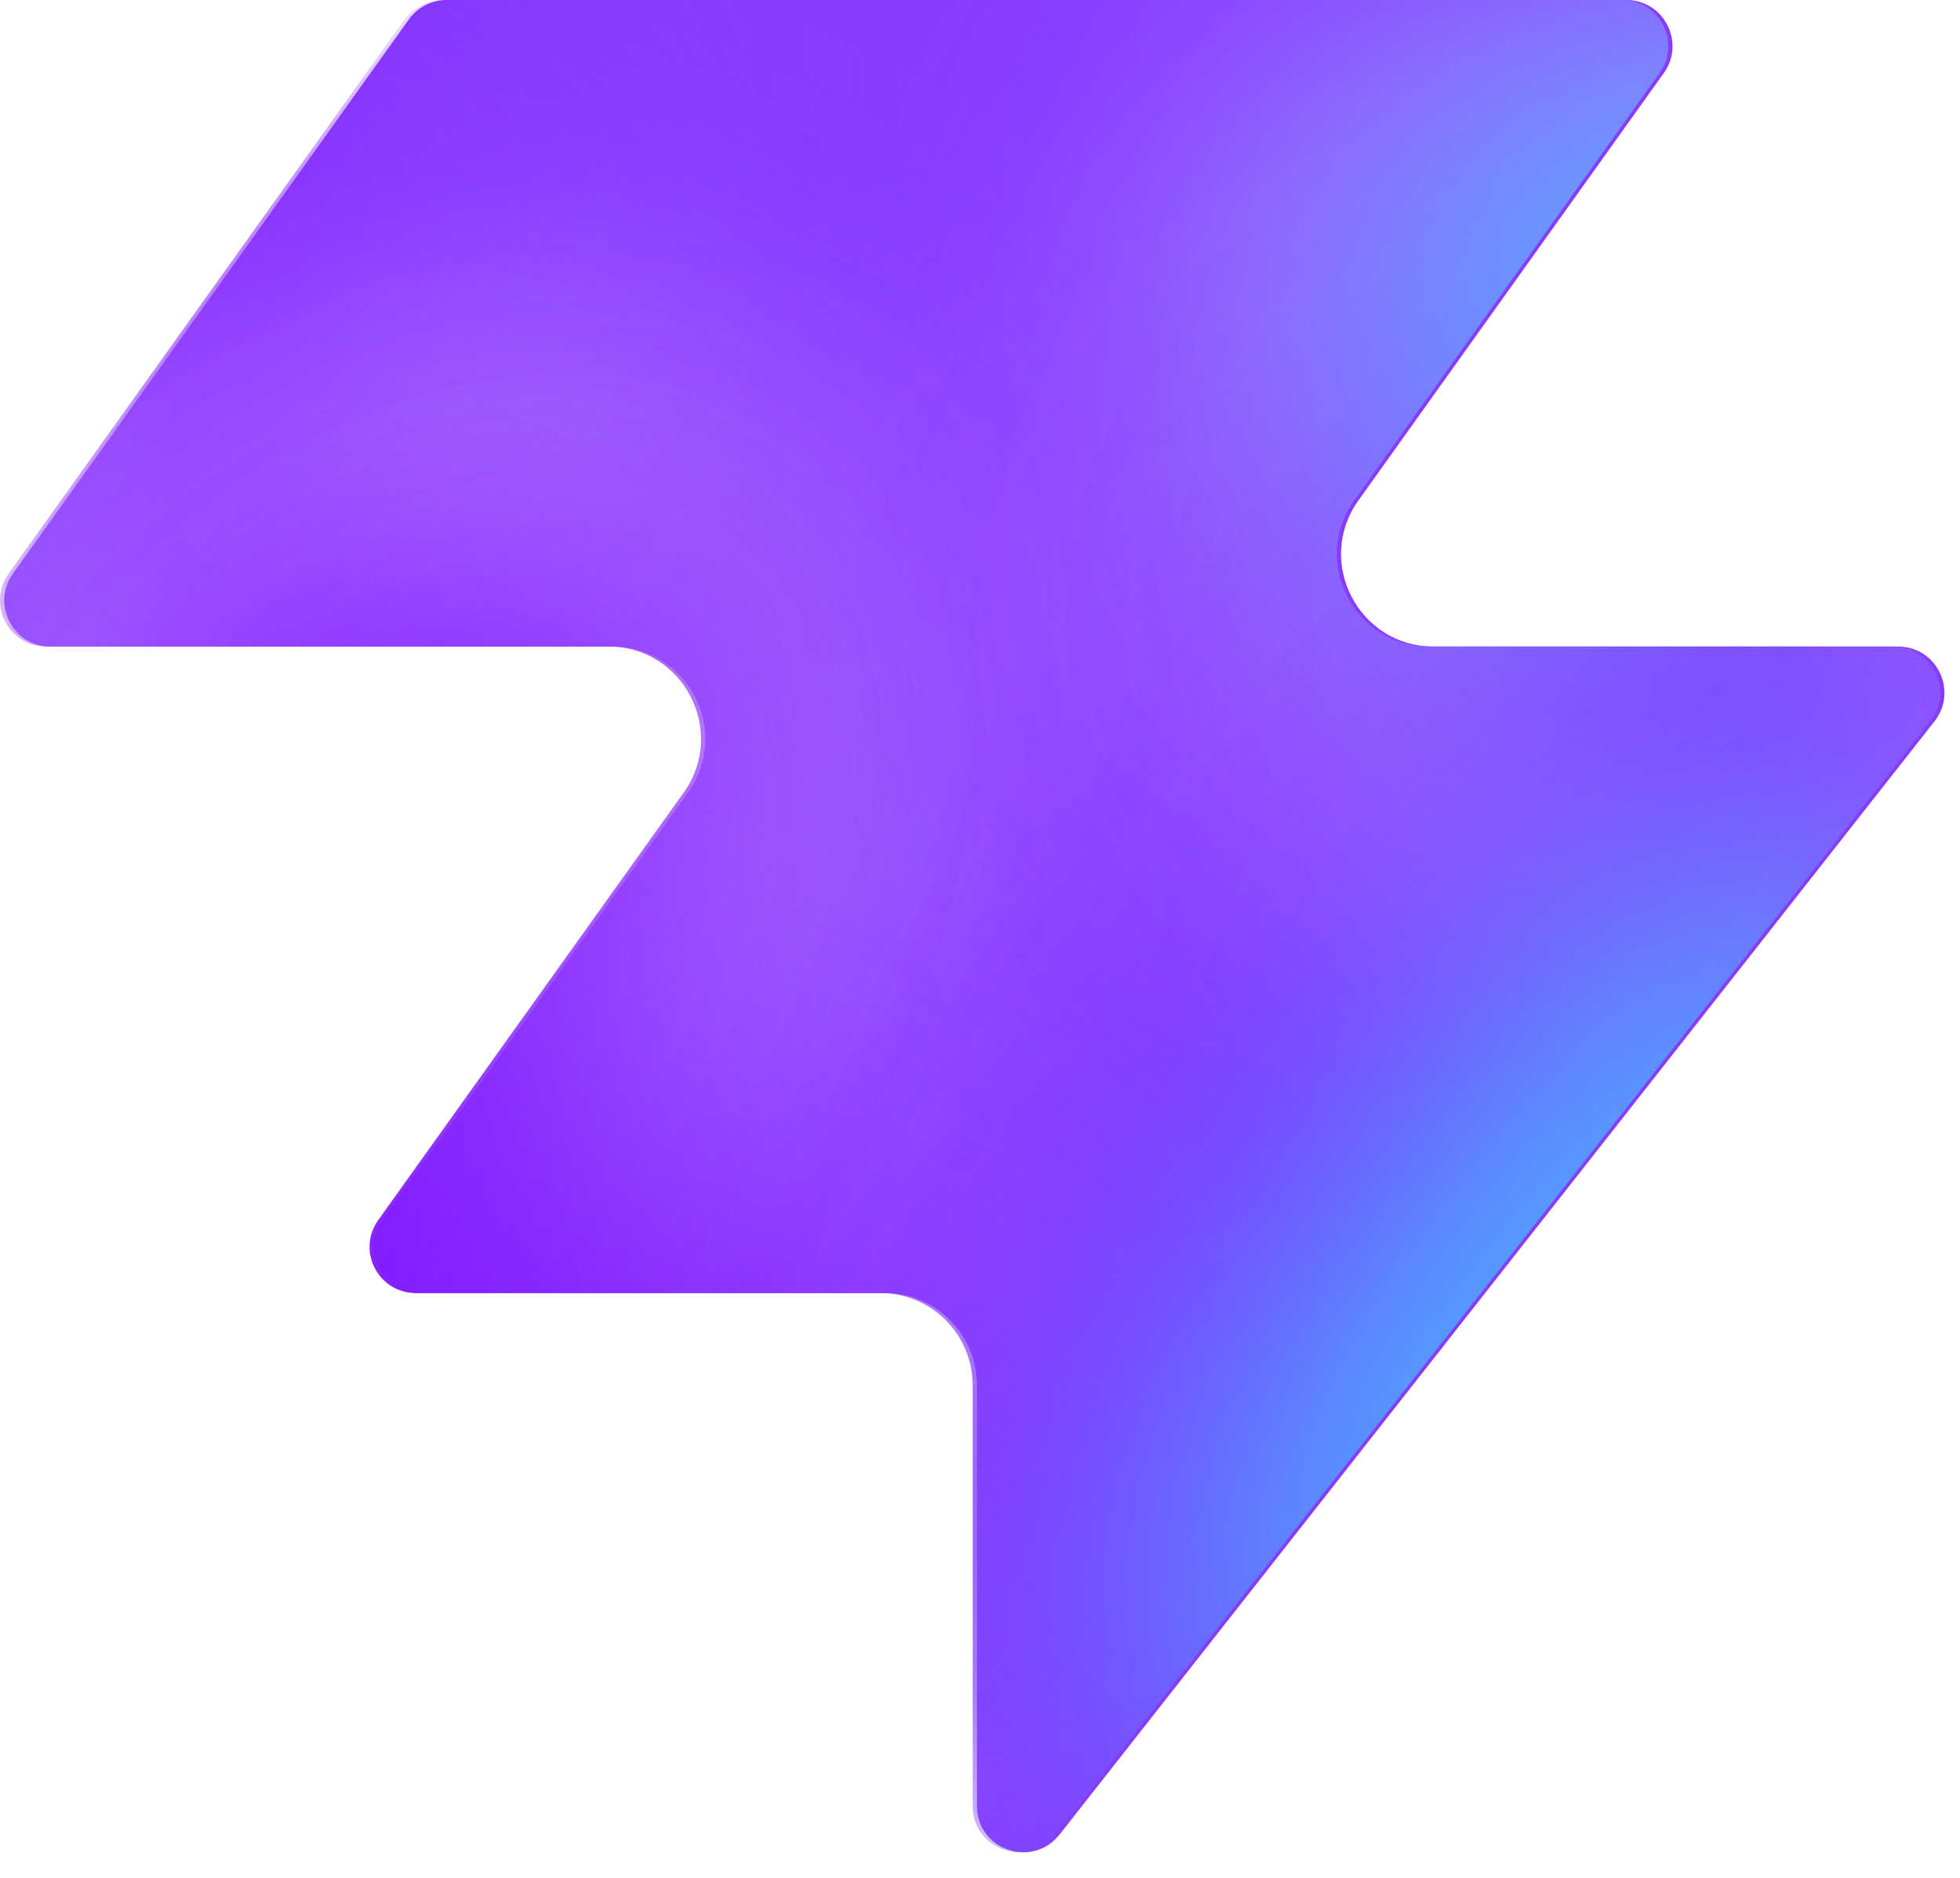
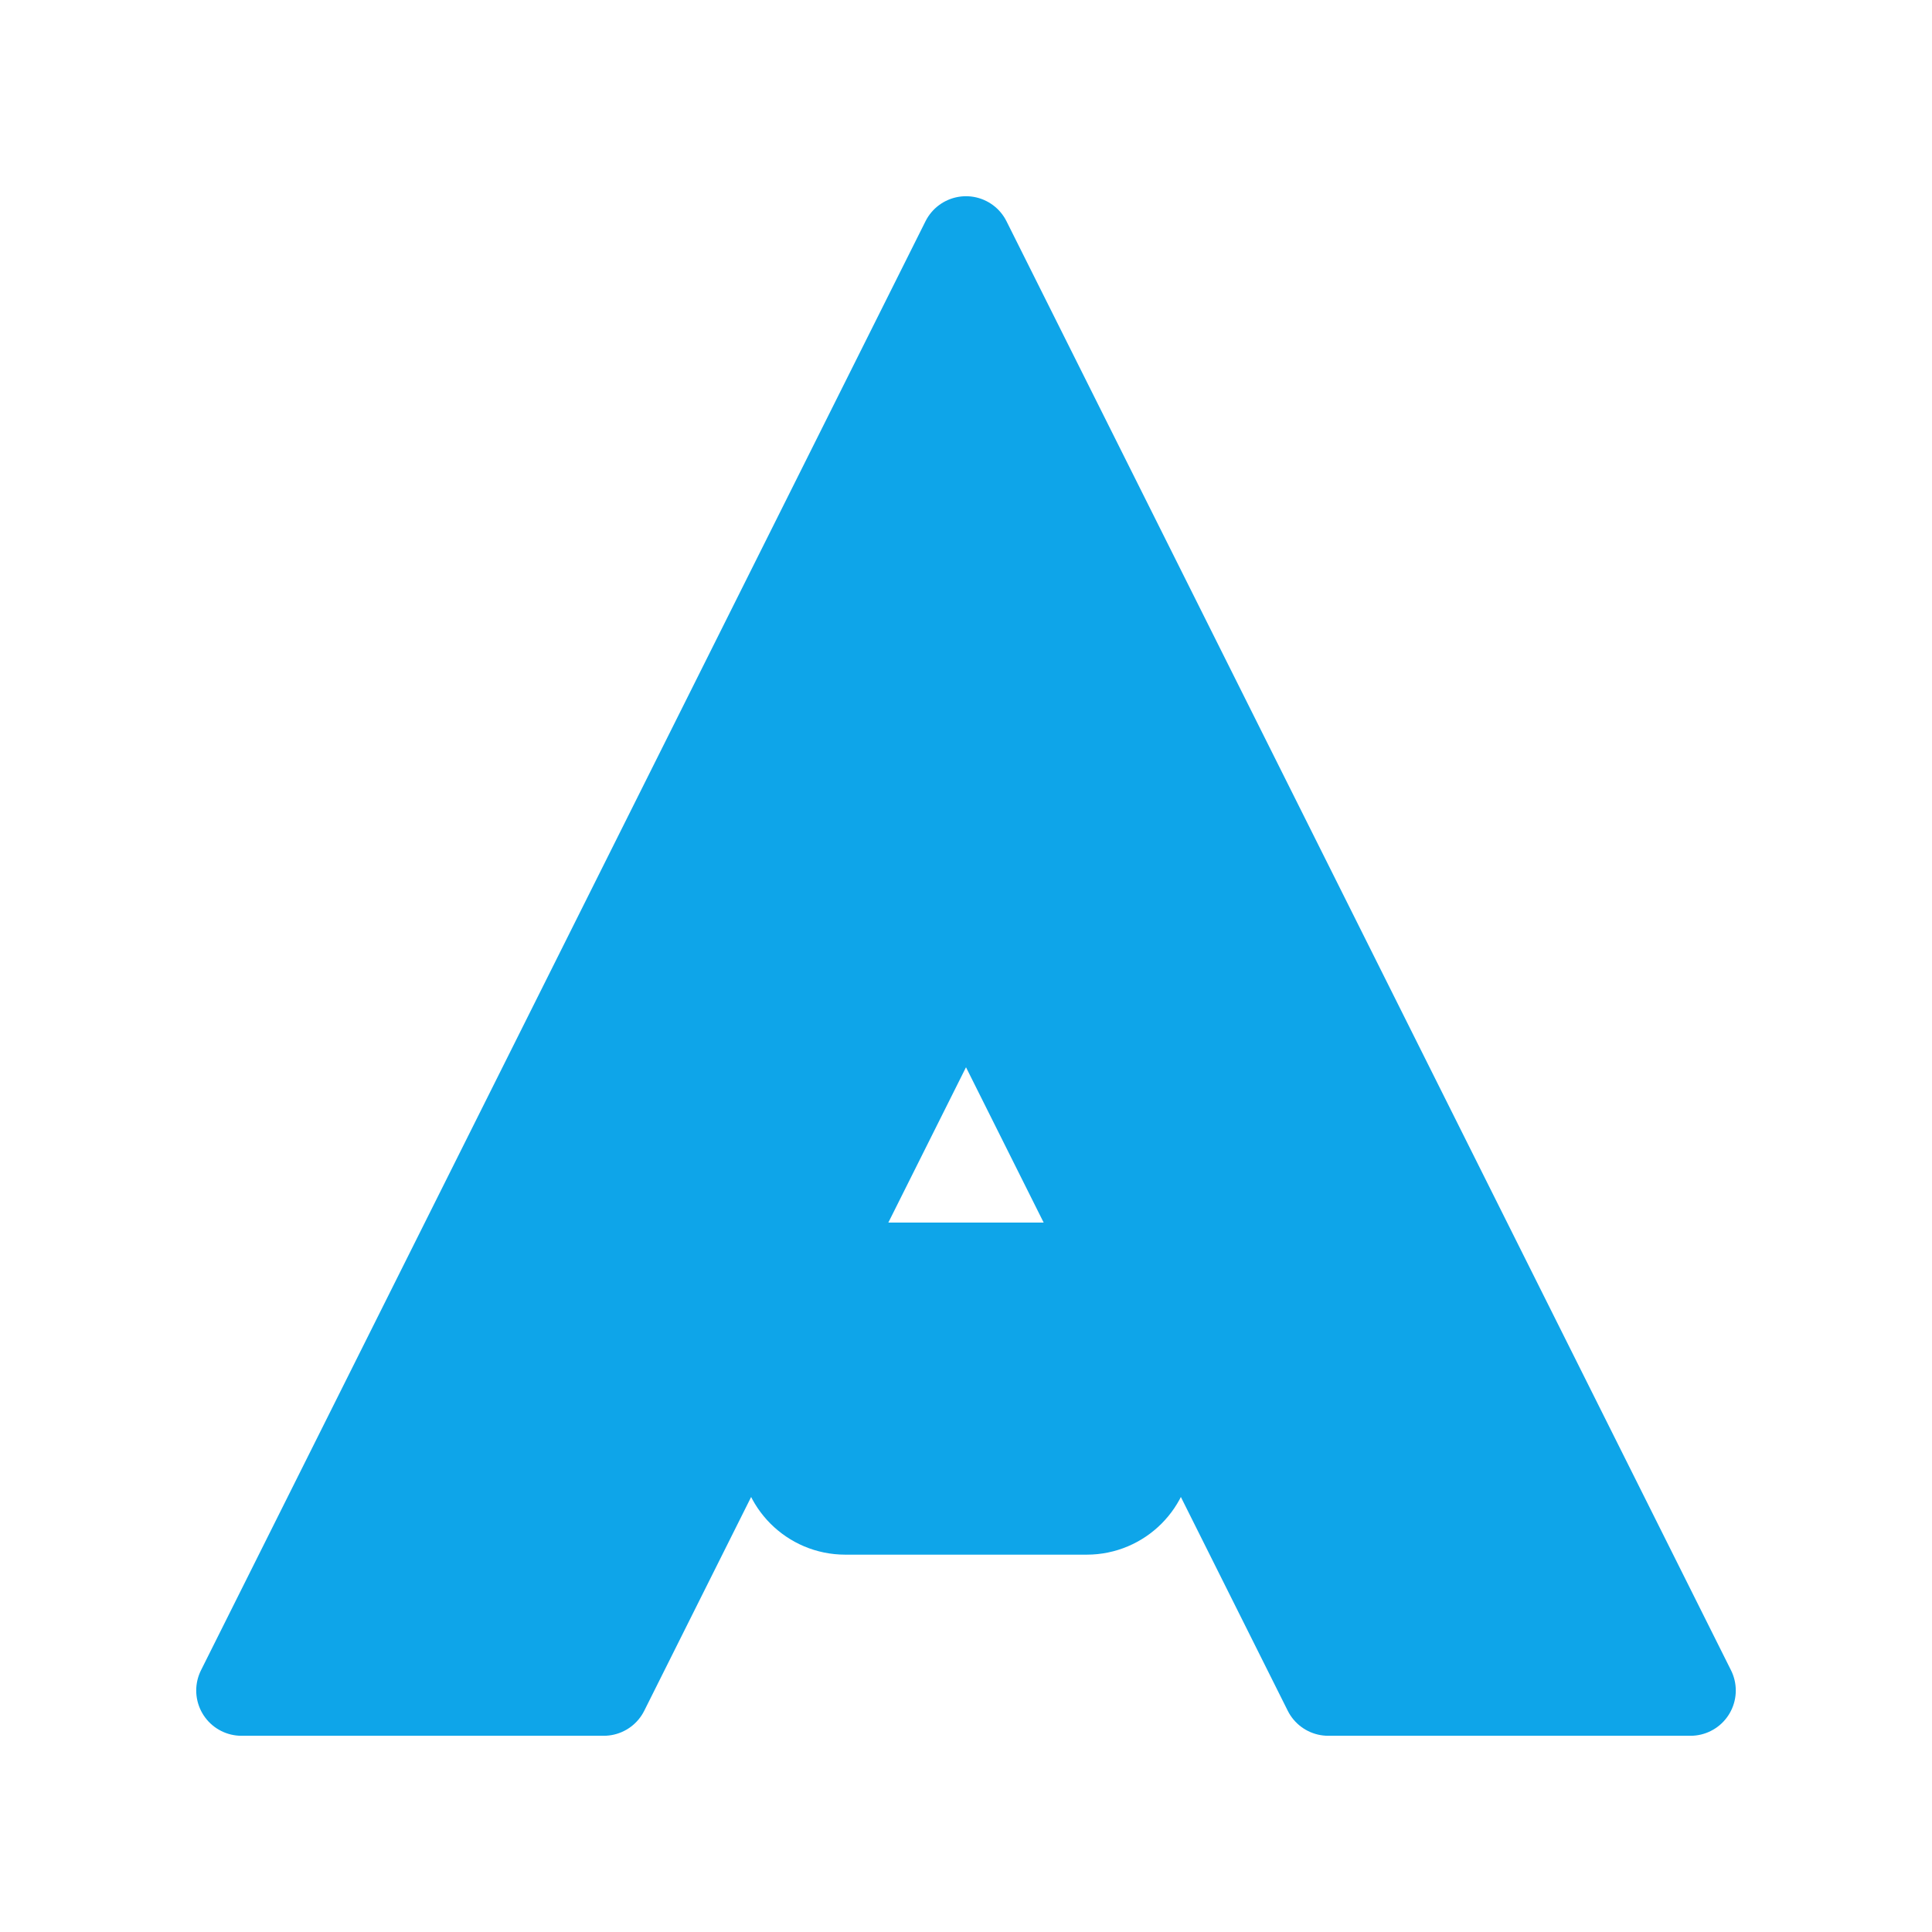
- <svg xmlns="http://www.w3.org/2000/svg" width="48" height="46" fill="none" viewBox="0 0 48 46">
-   <path fill="#863bff" d="M25.946 44.938c-.664.845-2.021.375-2.021-.698V33.937a2.26 2.26 0 0 0-2.262-2.262H10.287c-.92 0-1.456-1.04-.92-1.788l7.48-10.471c1.07-1.497 0-3.578-1.842-3.578H1.237c-.92 0-1.456-1.04-.92-1.788L10.013.474c.214-.297.556-.474.92-.474h28.894c.92 0 1.456 1.04.92 1.788l-7.48 10.471c-1.07 1.498 0 3.579 1.842 3.579h11.377c.943 0 1.473 1.088.89 1.83L25.947 44.94z" style="fill:#863bff;fill:color(display-p3 .525 .23 1);fill-opacity:1" />
-   <mask id="a" width="48" height="46" x="0" y="0" maskUnits="userSpaceOnUse" style="mask-type:alpha">
-     <path fill="#000" d="M25.842 44.938c-.664.844-2.021.375-2.021-.698V33.937a2.26 2.26 0 0 0-2.262-2.262H10.183c-.92 0-1.456-1.04-.92-1.788l7.48-10.471c1.07-1.498 0-3.579-1.842-3.579H1.133c-.92 0-1.456-1.04-.92-1.787L9.91.473c.214-.297.556-.474.92-.474h28.894c.92 0 1.456 1.04.92 1.788l-7.48 10.471c-1.07 1.498 0 3.578 1.842 3.578h11.377c.943 0 1.473 1.088.89 1.832L25.843 44.94z" style="fill:#000;fill-opacity:1" />
-   </mask>
-   <g mask="url(#a)">
-     <g filter="url(#b)">
-       <ellipse cx="5.508" cy="14.704" fill="#ede6ff" rx="5.508" ry="14.704" style="fill:#ede6ff;fill:color(display-p3 .927 .903 1);fill-opacity:1" transform="matrix(.00324 1 1 -.00324 -4.47 31.516)" />
-     </g>
-     <g filter="url(#c)">
-       <ellipse cx="10.399" cy="29.851" fill="#ede6ff" rx="10.399" ry="29.851" style="fill:#ede6ff;fill:color(display-p3 .927 .903 1);fill-opacity:1" transform="matrix(.00324 1 1 -.00324 -39.328 7.883)" />
-     </g>
-     <g filter="url(#d)">
-       <ellipse cx="5.508" cy="30.487" fill="#7e14ff" rx="5.508" ry="30.487" style="fill:#7e14ff;fill:color(display-p3 .492 .077 1);fill-opacity:1" transform="rotate(89.814 -25.913 -14.639)scale(1 -1)" />
-     </g>
-     <g filter="url(#e)">
-       <ellipse cx="5.508" cy="30.599" fill="#7e14ff" rx="5.508" ry="30.599" style="fill:#7e14ff;fill:color(display-p3 .492 .077 1);fill-opacity:1" transform="rotate(89.814 -32.644 -3.334)scale(1 -1)" />
-     </g>
-     <g filter="url(#f)">
-       <ellipse cx="5.508" cy="30.599" fill="#7e14ff" rx="5.508" ry="30.599" style="fill:#7e14ff;fill:color(display-p3 .492 .077 1);fill-opacity:1" transform="matrix(.00324 1 1 -.00324 -34.34 30.47)" />
-     </g>
-     <g filter="url(#g)">
-       <ellipse cx="14.072" cy="22.078" fill="#ede6ff" rx="14.072" ry="22.078" style="fill:#ede6ff;fill:color(display-p3 .927 .903 1);fill-opacity:1" transform="rotate(93.35 24.506 48.493)scale(-1 1)" />
-     </g>
-     <g filter="url(#h)">
-       <ellipse cx="3.47" cy="21.501" fill="#7e14ff" rx="3.47" ry="21.501" style="fill:#7e14ff;fill:color(display-p3 .492 .077 1);fill-opacity:1" transform="rotate(89.009 28.708 47.59)scale(-1 1)" />
-     </g>
-     <g filter="url(#i)">
-       <ellipse cx="3.47" cy="21.501" fill="#7e14ff" rx="3.47" ry="21.501" style="fill:#7e14ff;fill:color(display-p3 .492 .077 1);fill-opacity:1" transform="rotate(89.009 28.708 47.59)scale(-1 1)" />
-     </g>
-     <g filter="url(#j)">
-       <ellipse cx=".387" cy="8.972" fill="#7e14ff" rx="4.407" ry="29.108" style="fill:#7e14ff;fill:color(display-p3 .492 .077 1);fill-opacity:1" transform="rotate(39.51 .387 8.972)" />
-     </g>
-     <g filter="url(#k)">
-       <ellipse cx="47.523" cy="-6.092" fill="#7e14ff" rx="4.407" ry="29.108" style="fill:#7e14ff;fill:color(display-p3 .492 .077 1);fill-opacity:1" transform="rotate(37.892 47.523 -6.092)" />
-     </g>
-     <g filter="url(#l)">
-       <ellipse cx="41.412" cy="6.333" fill="#47bfff" rx="5.971" ry="9.665" style="fill:#47bfff;fill:color(display-p3 .28 .748 1);fill-opacity:1" transform="rotate(37.892 41.412 6.333)" />
-     </g>
-     <g filter="url(#m)">
-       <ellipse cx="-1.879" cy="38.332" fill="#7e14ff" rx="4.407" ry="29.108" style="fill:#7e14ff;fill:color(display-p3 .492 .077 1);fill-opacity:1" transform="rotate(37.892 -1.88 38.332)" />
-     </g>
-     <g filter="url(#n)">
-       <ellipse cx="-1.879" cy="38.332" fill="#7e14ff" rx="4.407" ry="29.108" style="fill:#7e14ff;fill:color(display-p3 .492 .077 1);fill-opacity:1" transform="rotate(37.892 -1.88 38.332)" />
-     </g>
-     <g filter="url(#o)">
-       <ellipse cx="35.651" cy="29.907" fill="#7e14ff" rx="4.407" ry="29.108" style="fill:#7e14ff;fill:color(display-p3 .492 .077 1);fill-opacity:1" transform="rotate(37.892 35.651 29.907)" />
-     </g>
-     <g filter="url(#p)">
-       <ellipse cx="38.418" cy="32.4" fill="#47bfff" rx="5.971" ry="15.297" style="fill:#47bfff;fill:color(display-p3 .28 .748 1);fill-opacity:1" transform="rotate(37.892 38.418 32.4)" />
-     </g>
+ <svg xmlns="http://www.w3.org/2000/svg" viewBox="0 0 64 64">
+   <g fill="#0ea5e9" stroke="#0ea5e9" stroke-width="3" stroke-linejoin="round">
+     <path d="M32 8 L56 56 H44 L32 32 L20 56 H8 Z" />
+     <rect x="26" y="42" width="12" height="8" rx="2" />
  </g>
-   <defs>
-     <filter id="b" width="60.045" height="41.654" x="-19.77" y="16.149" color-interpolation-filters="sRGB" filterUnits="userSpaceOnUse">
-       <feFlood flood-opacity="0" result="BackgroundImageFix" />
-       <feBlend in="SourceGraphic" in2="BackgroundImageFix" result="shape" />
-       <feGaussianBlur result="effect1_foregroundBlur_2002_17158" stdDeviation="7.659" />
-     </filter>
-     <filter id="c" width="90.34" height="51.437" x="-54.613" y="-7.533" color-interpolation-filters="sRGB" filterUnits="userSpaceOnUse">
-       <feFlood flood-opacity="0" result="BackgroundImageFix" />
-       <feBlend in="SourceGraphic" in2="BackgroundImageFix" result="shape" />
-       <feGaussianBlur result="effect1_foregroundBlur_2002_17158" stdDeviation="7.659" />
-     </filter>
-     <filter id="d" width="79.355" height="29.4" x="-49.64" y="2.03" color-interpolation-filters="sRGB" filterUnits="userSpaceOnUse">
-       <feFlood flood-opacity="0" result="BackgroundImageFix" />
-       <feBlend in="SourceGraphic" in2="BackgroundImageFix" result="shape" />
-       <feGaussianBlur result="effect1_foregroundBlur_2002_17158" stdDeviation="4.596" />
-     </filter>
-     <filter id="e" width="79.579" height="29.4" x="-45.045" y="20.029" color-interpolation-filters="sRGB" filterUnits="userSpaceOnUse">
-       <feFlood flood-opacity="0" result="BackgroundImageFix" />
-       <feBlend in="SourceGraphic" in2="BackgroundImageFix" result="shape" />
-       <feGaussianBlur result="effect1_foregroundBlur_2002_17158" stdDeviation="4.596" />
-     </filter>
-     <filter id="f" width="79.579" height="29.4" x="-43.513" y="21.178" color-interpolation-filters="sRGB" filterUnits="userSpaceOnUse">
-       <feFlood flood-opacity="0" result="BackgroundImageFix" />
-       <feBlend in="SourceGraphic" in2="BackgroundImageFix" result="shape" />
-       <feGaussianBlur result="effect1_foregroundBlur_2002_17158" stdDeviation="4.596" />
-     </filter>
-     <filter id="g" width="74.749" height="58.852" x="15.756" y="-17.901" color-interpolation-filters="sRGB" filterUnits="userSpaceOnUse">
-       <feFlood flood-opacity="0" result="BackgroundImageFix" />
-       <feBlend in="SourceGraphic" in2="BackgroundImageFix" result="shape" />
-       <feGaussianBlur result="effect1_foregroundBlur_2002_17158" stdDeviation="7.659" />
-     </filter>
-     <filter id="h" width="61.377" height="25.362" x="23.548" y="2.284" color-interpolation-filters="sRGB" filterUnits="userSpaceOnUse">
-       <feFlood flood-opacity="0" result="BackgroundImageFix" />
-       <feBlend in="SourceGraphic" in2="BackgroundImageFix" result="shape" />
-       <feGaussianBlur result="effect1_foregroundBlur_2002_17158" stdDeviation="4.596" />
-     </filter>
-     <filter id="i" width="61.377" height="25.362" x="23.548" y="2.284" color-interpolation-filters="sRGB" filterUnits="userSpaceOnUse">
-       <feFlood flood-opacity="0" result="BackgroundImageFix" />
-       <feBlend in="SourceGraphic" in2="BackgroundImageFix" result="shape" />
-       <feGaussianBlur result="effect1_foregroundBlur_2002_17158" stdDeviation="4.596" />
-     </filter>
-     <filter id="j" width="56.045" height="63.649" x="-27.636" y="-22.853" color-interpolation-filters="sRGB" filterUnits="userSpaceOnUse">
-       <feFlood flood-opacity="0" result="BackgroundImageFix" />
-       <feBlend in="SourceGraphic" in2="BackgroundImageFix" result="shape" />
-       <feGaussianBlur result="effect1_foregroundBlur_2002_17158" stdDeviation="4.596" />
-     </filter>
-     <filter id="k" width="54.814" height="64.646" x="20.116" y="-38.415" color-interpolation-filters="sRGB" filterUnits="userSpaceOnUse">
-       <feFlood flood-opacity="0" result="BackgroundImageFix" />
-       <feBlend in="SourceGraphic" in2="BackgroundImageFix" result="shape" />
-       <feGaussianBlur result="effect1_foregroundBlur_2002_17158" stdDeviation="4.596" />
-     </filter>
-     <filter id="l" width="33.541" height="35.313" x="24.641" y="-11.323" color-interpolation-filters="sRGB" filterUnits="userSpaceOnUse">
-       <feFlood flood-opacity="0" result="BackgroundImageFix" />
-       <feBlend in="SourceGraphic" in2="BackgroundImageFix" result="shape" />
-       <feGaussianBlur result="effect1_foregroundBlur_2002_17158" stdDeviation="4.596" />
-     </filter>
-     <filter id="m" width="54.814" height="64.646" x="-29.286" y="6.009" color-interpolation-filters="sRGB" filterUnits="userSpaceOnUse">
-       <feFlood flood-opacity="0" result="BackgroundImageFix" />
-       <feBlend in="SourceGraphic" in2="BackgroundImageFix" result="shape" />
-       <feGaussianBlur result="effect1_foregroundBlur_2002_17158" stdDeviation="4.596" />
-     </filter>
-     <filter id="n" width="54.814" height="64.646" x="-29.286" y="6.009" color-interpolation-filters="sRGB" filterUnits="userSpaceOnUse">
-       <feFlood flood-opacity="0" result="BackgroundImageFix" />
-       <feBlend in="SourceGraphic" in2="BackgroundImageFix" result="shape" />
-       <feGaussianBlur result="effect1_foregroundBlur_2002_17158" stdDeviation="4.596" />
-     </filter>
-     <filter id="o" width="54.814" height="64.646" x="8.244" y="-2.416" color-interpolation-filters="sRGB" filterUnits="userSpaceOnUse">
-       <feFlood flood-opacity="0" result="BackgroundImageFix" />
-       <feBlend in="SourceGraphic" in2="BackgroundImageFix" result="shape" />
-       <feGaussianBlur result="effect1_foregroundBlur_2002_17158" stdDeviation="4.596" />
-     </filter>
-     <filter id="p" width="39.409" height="43.623" x="18.713" y="10.588" color-interpolation-filters="sRGB" filterUnits="userSpaceOnUse">
-       <feFlood flood-opacity="0" result="BackgroundImageFix" />
-       <feBlend in="SourceGraphic" in2="BackgroundImageFix" result="shape" />
-       <feGaussianBlur result="effect1_foregroundBlur_2002_17158" stdDeviation="4.596" />
-     </filter>
-   </defs>
</svg>
